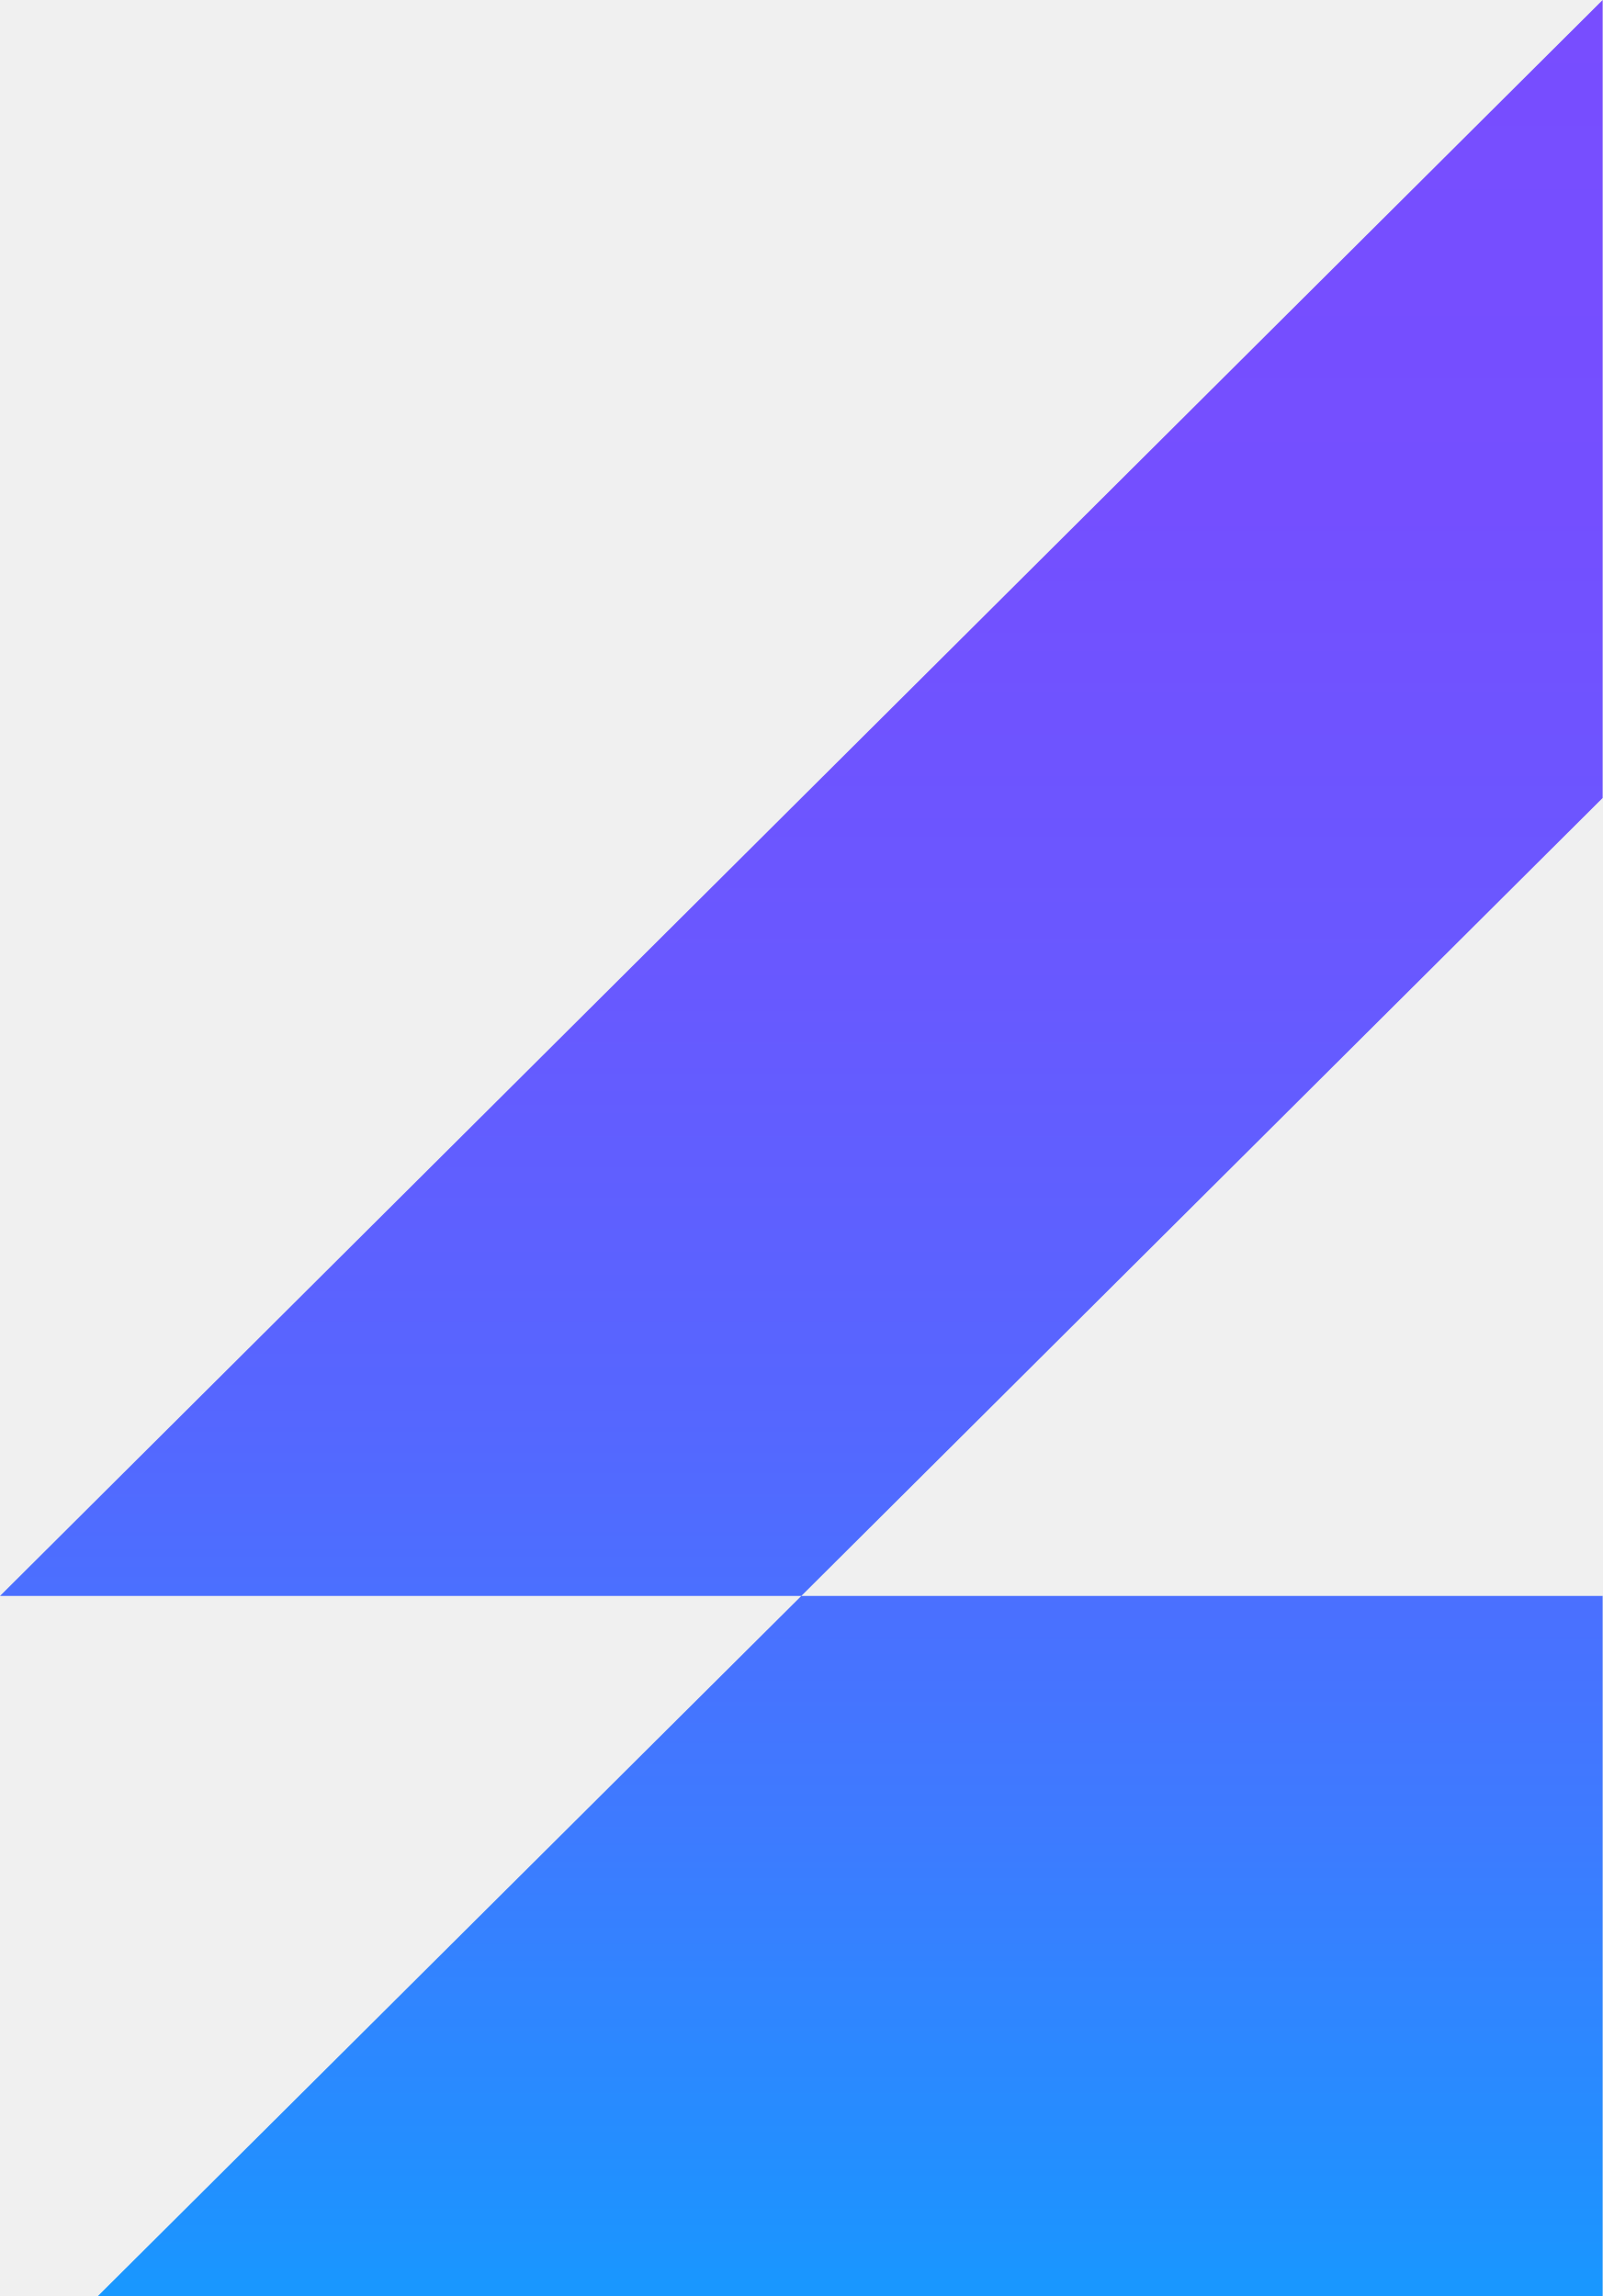
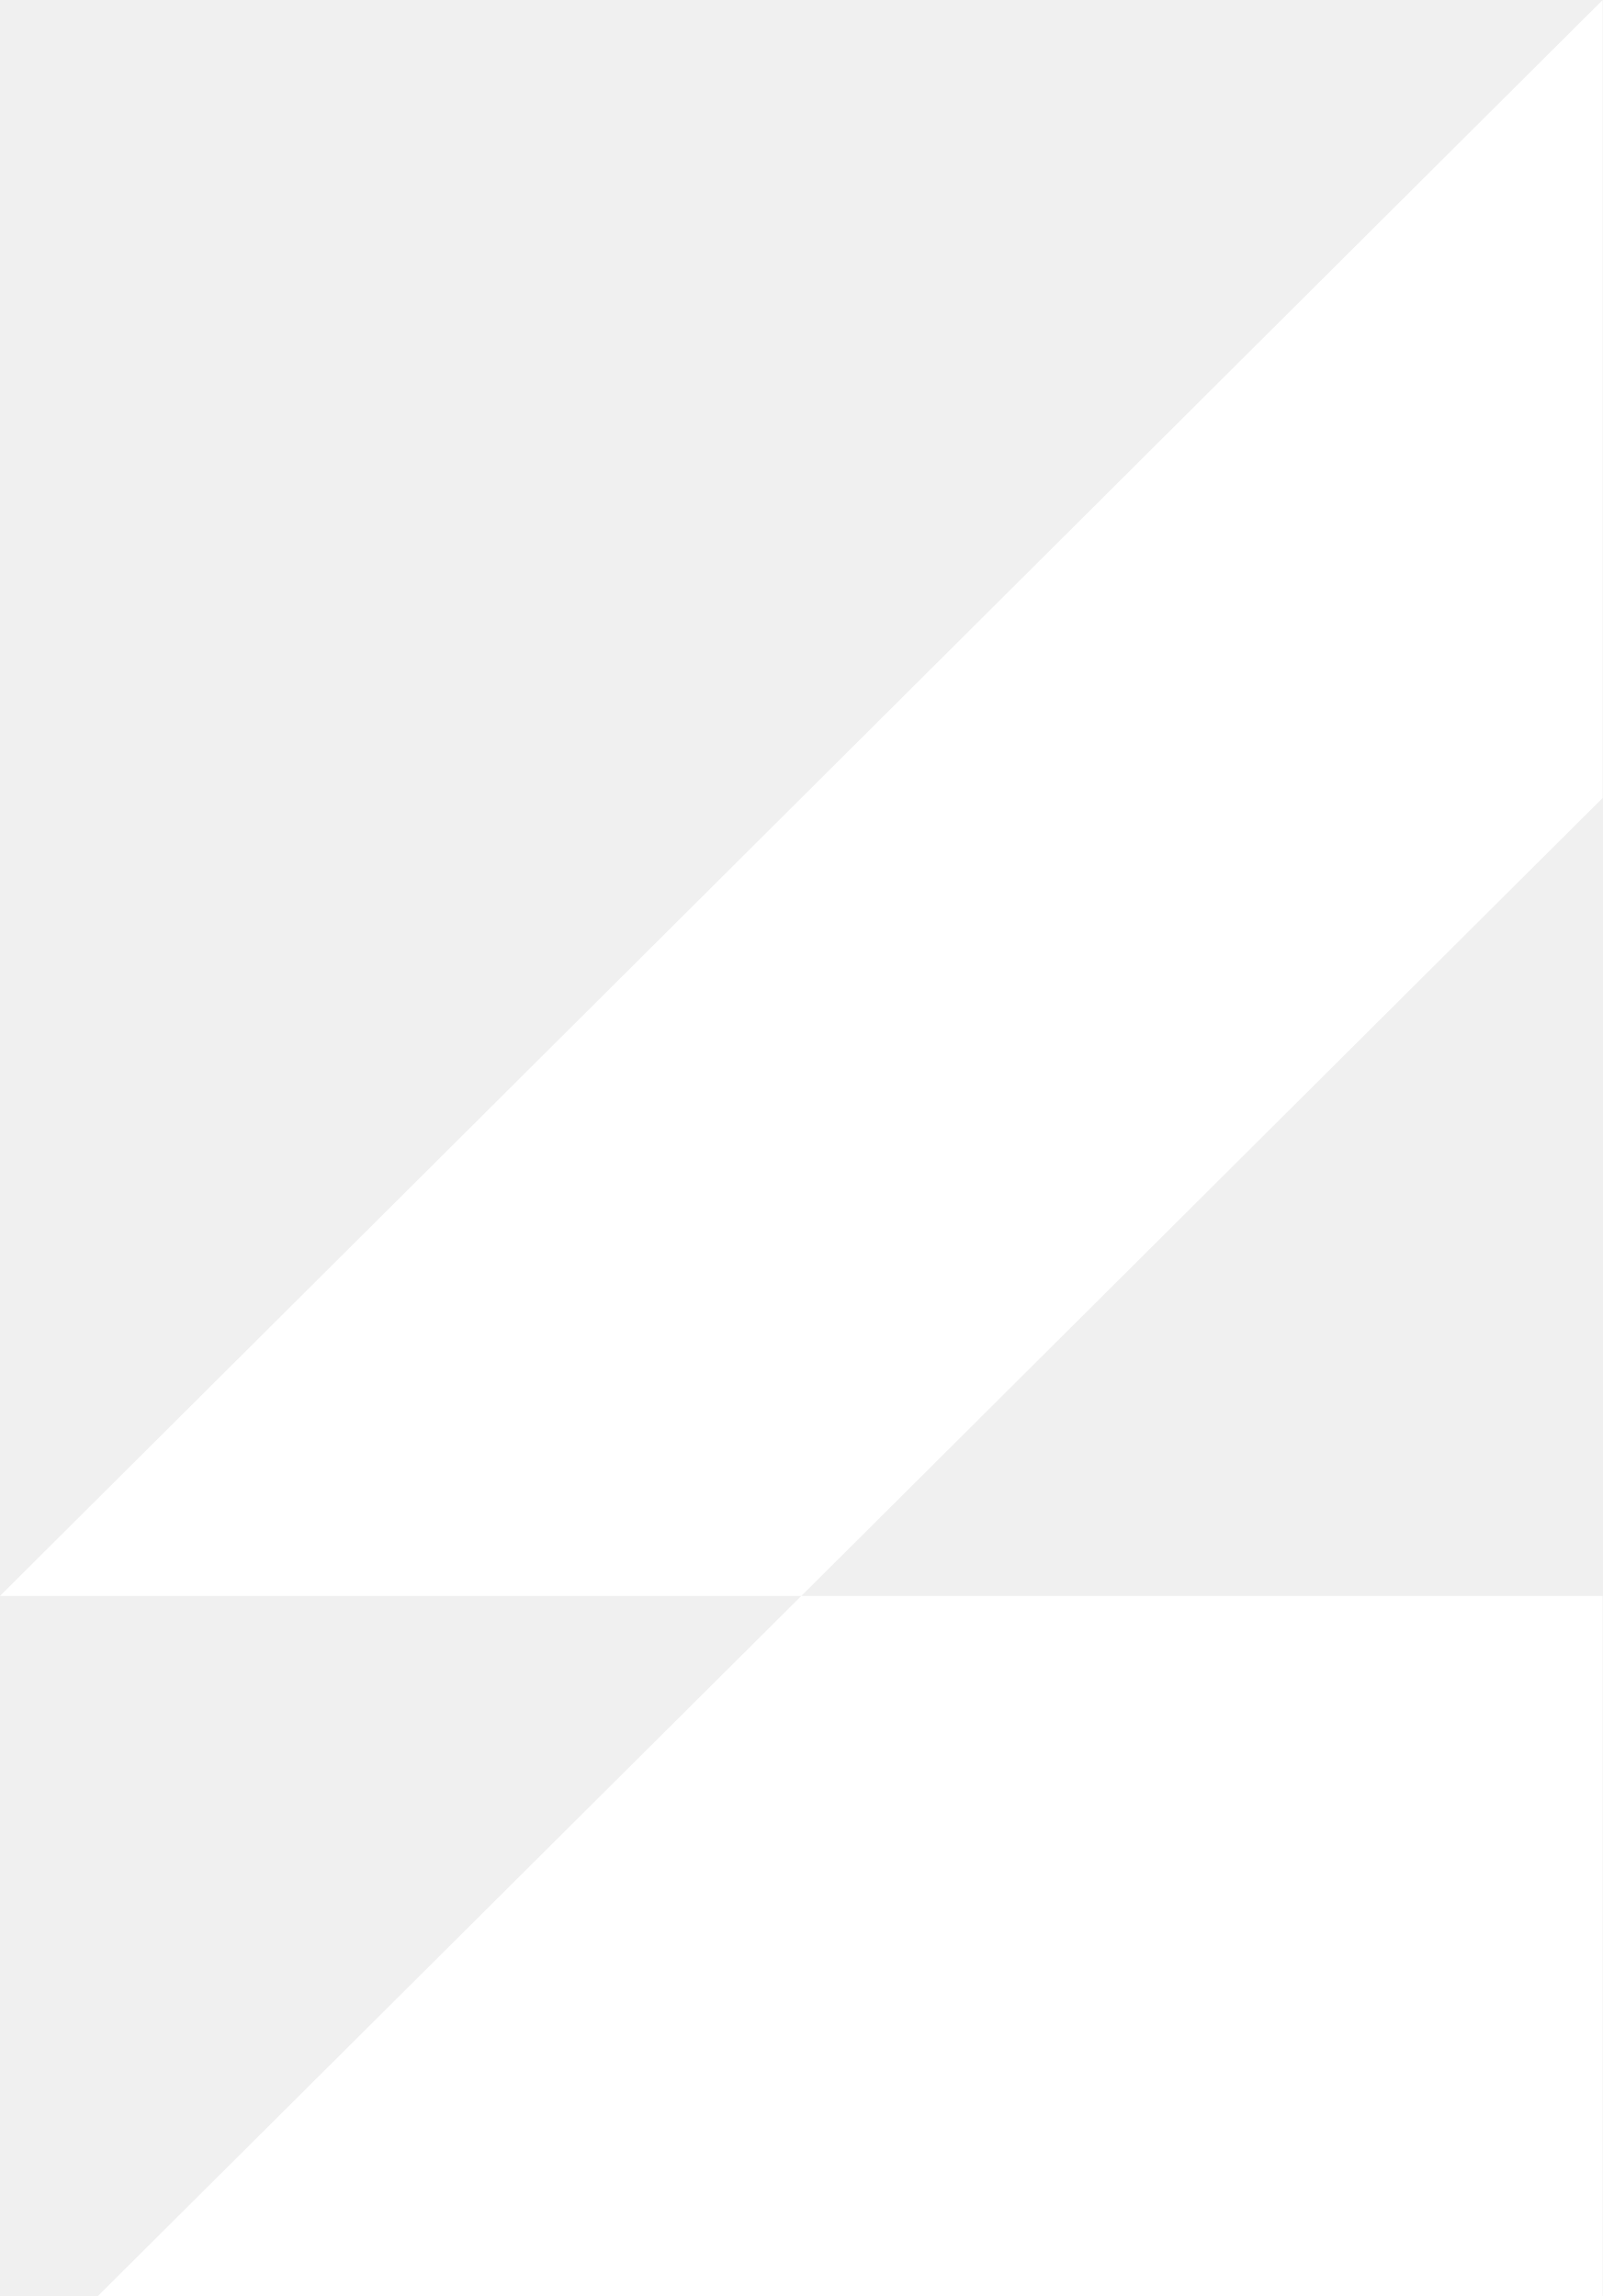
<svg xmlns="http://www.w3.org/2000/svg" id="Layer_1" data-name="Layer 1" viewBox="0 0 91.32 130.86">
  <defs>
    <style>
      .cls-1 {
-         fill: url(#New_Gradient_Swatch);
-         fill-rule: evenodd;
+         fill: #fff;
        stroke-width: 0px;
      }
    </style>
    <linearGradient id="New_Gradient_Swatch" data-name="New Gradient Swatch" x1="45.66" y1="0" x2="45.66" y2="130.86" gradientUnits="userSpaceOnUse">
      <stop offset="0" stop-color="#784dff" />
      <stop offset=".22" stop-color="#744fff" />
      <stop offset=".42" stop-color="#6958ff" />
      <stop offset=".61" stop-color="#5666ff" />
      <stop offset=".8" stop-color="#3d7bff" />
      <stop offset=".98" stop-color="#1c94ff" />
      <stop offset="1" stop-color="#1898ff" />
    </linearGradient>
  </defs>
  <path class="cls-1" d="m91.32,45.48V0L0,90.96h45.66L5.58,130.86h85.74v-39.9h-45.66l45.66-45.48Z" />
</svg>
